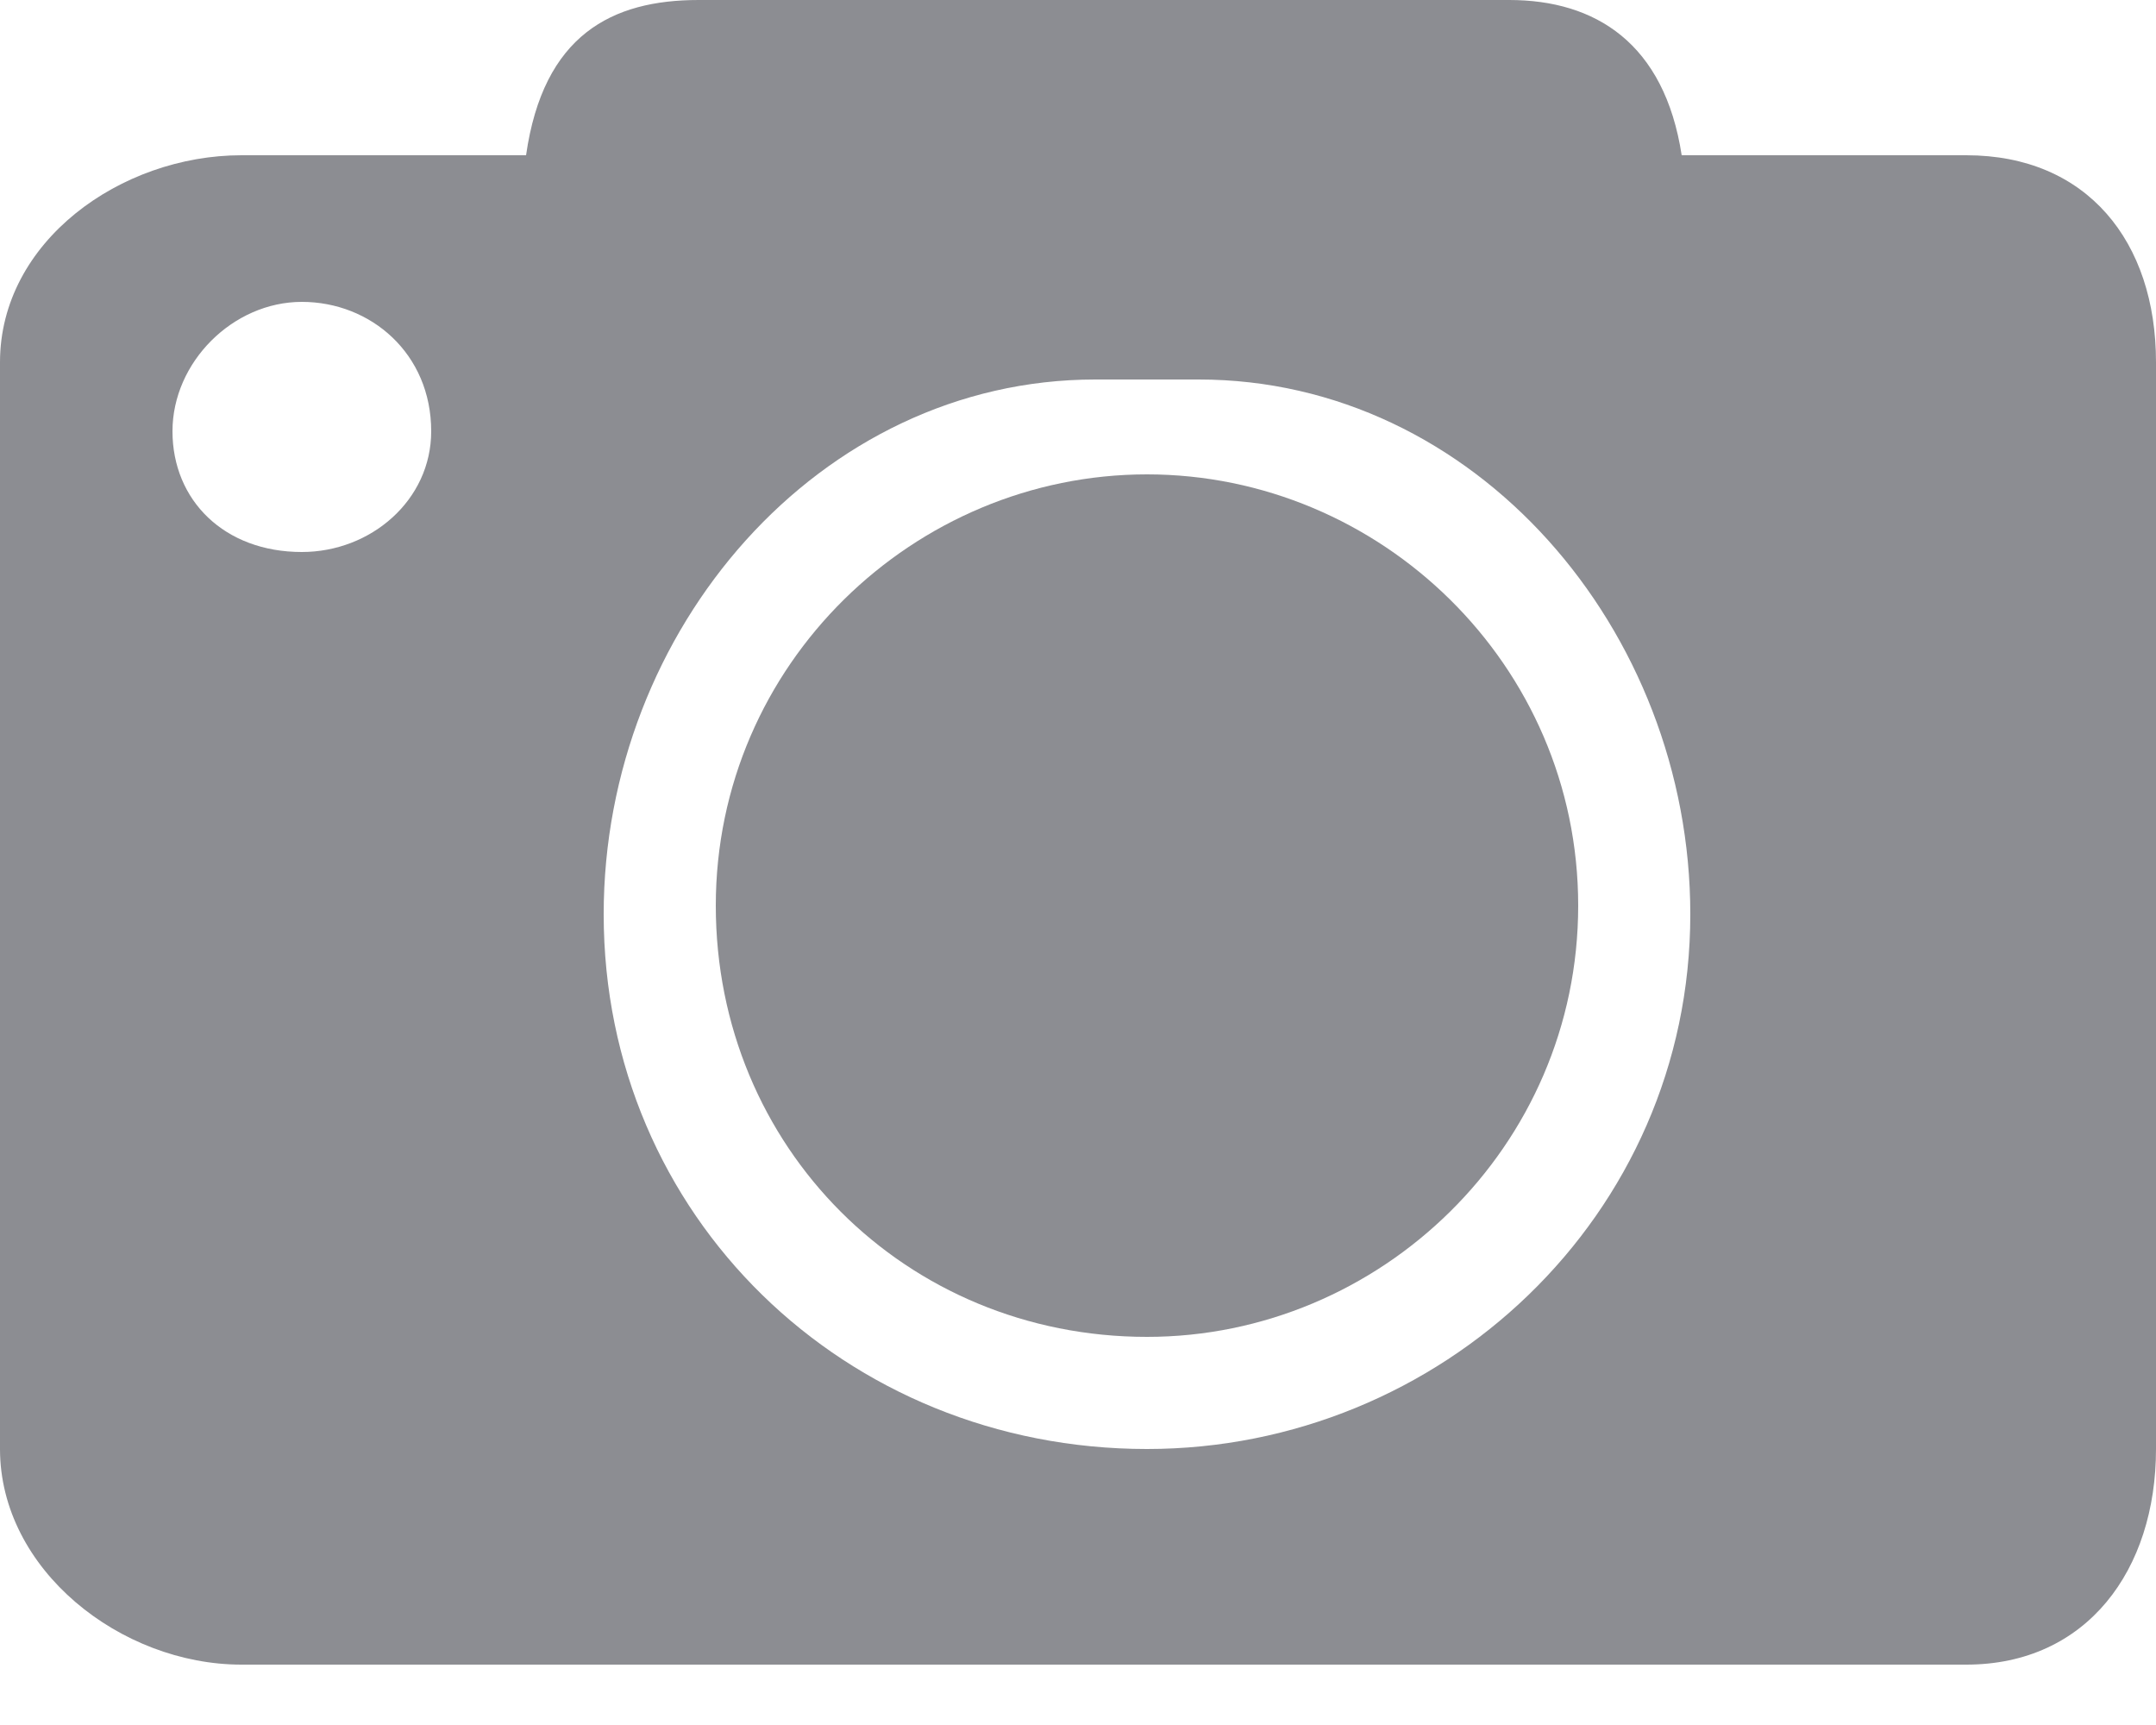
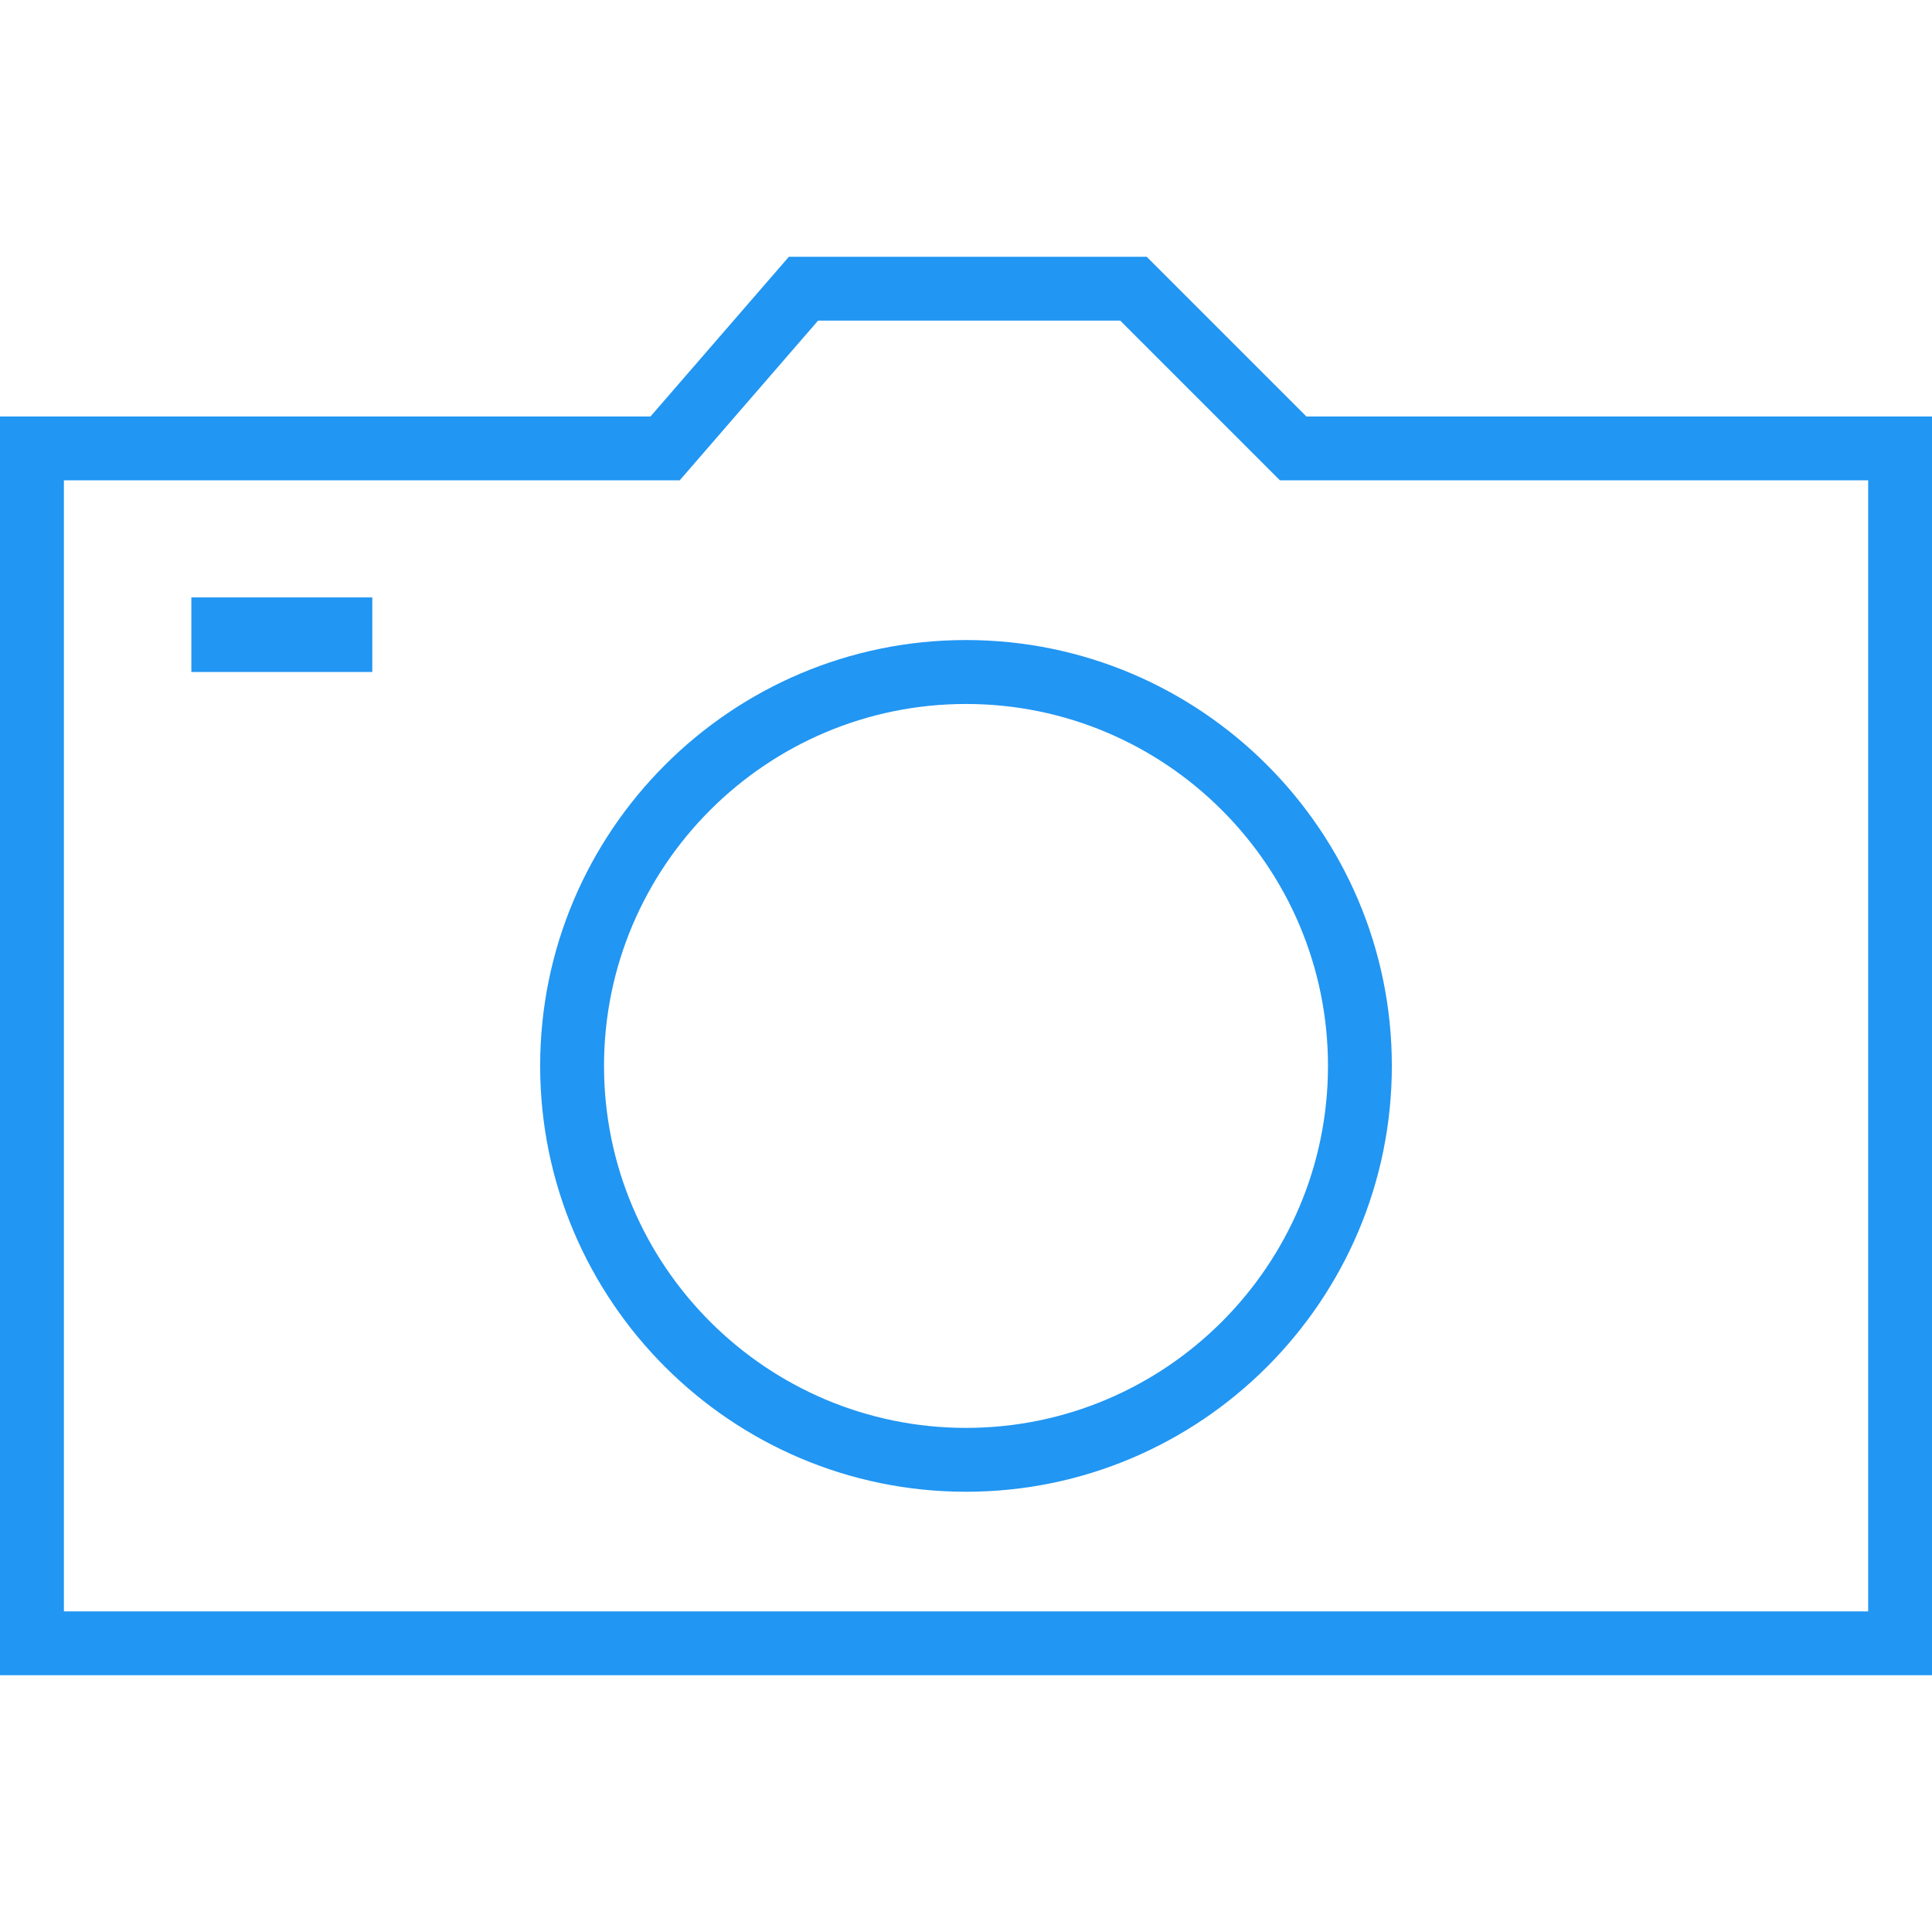
- <svg xmlns="http://www.w3.org/2000/svg" viewBox="0 0 25 20" x="0px" y="0px">
-   <path d="M13.3,5.5c-2.7,0-5,2.2-5,5s2.2,5,5,5c2.7,0,5-2.2,5-5S16,5.5,13.3,5.5z" fill="#8C8D92" />
-   <path d="M22.8,1.8h-3.3c-0.2-1.3-1-1.8-2-1.8H8.1c-1,0-1.8,0.4-2,1.8H2.8C1.4,1.8,0,2.8,0,4.2v12.6 c0,1.4,1.4,2.5,2.8,2.5h20c1.4,0,2.2-1.1,2.2-2.5V4.2C25,2.8,24.2,1.8,22.8,1.8z M3.5,6.4C2.6,6.4,2,5.8,2,5c0-0.8,0.7-1.5,1.5-1.5 S5,4.1,5,5C5,5.8,4.3,6.4,3.5,6.4z M13.3,16.8c-3.5,0-6.3-2.7-6.3-6.2c0-3.3,2.5-6.2,5.7-6.2h1.2c3.2,0,5.7,2.9,5.7,6.2 C19.6,14.1,16.7,16.8,13.3,16.8z" fill="#8C8D92" />
+ <svg xmlns="http://www.w3.org/2000/svg" width="199.754" height="199.754">
+   <g>
+     <g id="svg_1">
+       <g id="svg_2">
+         <g id="svg_3">
+           <g id="svg_4">
+             <path id="svg_5" fill="#2196f3" d="m199.754,173.204h-199.754v-130.141h67.254l14.308,-16.513h36.998l16.513,16.513h64.681c0,0 0,130.141 0,130.141zm-193.147,-6.6h186.548v-116.942h-60.819l-16.513,-16.513h-31.24l-14.305,16.513h-63.671v116.942l0,0z" />
+           </g>
+         </g>
+         <g id="svg_6">
+           <g id="svg_7">
+             <path id="svg_8" fill="#2196f3" d="m99.879,154.236c-24.279,0 -44.031,-19.759 -44.031,-44.034s19.755,-44.027 44.031,-44.027c24.272,0 44.027,19.755 44.027,44.027c0.003,24.279 -19.756,44.034 -44.027,44.034zm0,-81.451c-20.636,0 -37.428,16.785 -37.428,37.42c0,20.639 16.792,37.428 37.428,37.428s37.424,-16.788 37.424,-37.428c0,-20.635 -16.785,-37.42 -37.424,-37.42z" />
+           </g>
+         </g>
+         <g id="svg_9">
+           <g id="svg_10">
+             <rect id="svg_11" fill="#2196f3" height="7.709" width="18.71" y="61.769" x="19.784" />
+           </g>
+         </g>
+       </g>
+     </g>
+     <g id="svg_12" />
+     <g id="svg_13" />
+     <g id="svg_14" />
+     <g id="svg_15" />
+     <g id="svg_16" />
+     <g id="svg_17" />
+     <g id="svg_18" />
+     <g id="svg_19" />
+     <g id="svg_20" />
+     <g id="svg_21" />
+     <g id="svg_22" />
+     <g id="svg_23" />
+     <g id="svg_24" />
+     <g id="svg_25" />
+     <g id="svg_26" />
+   </g>
</svg>
